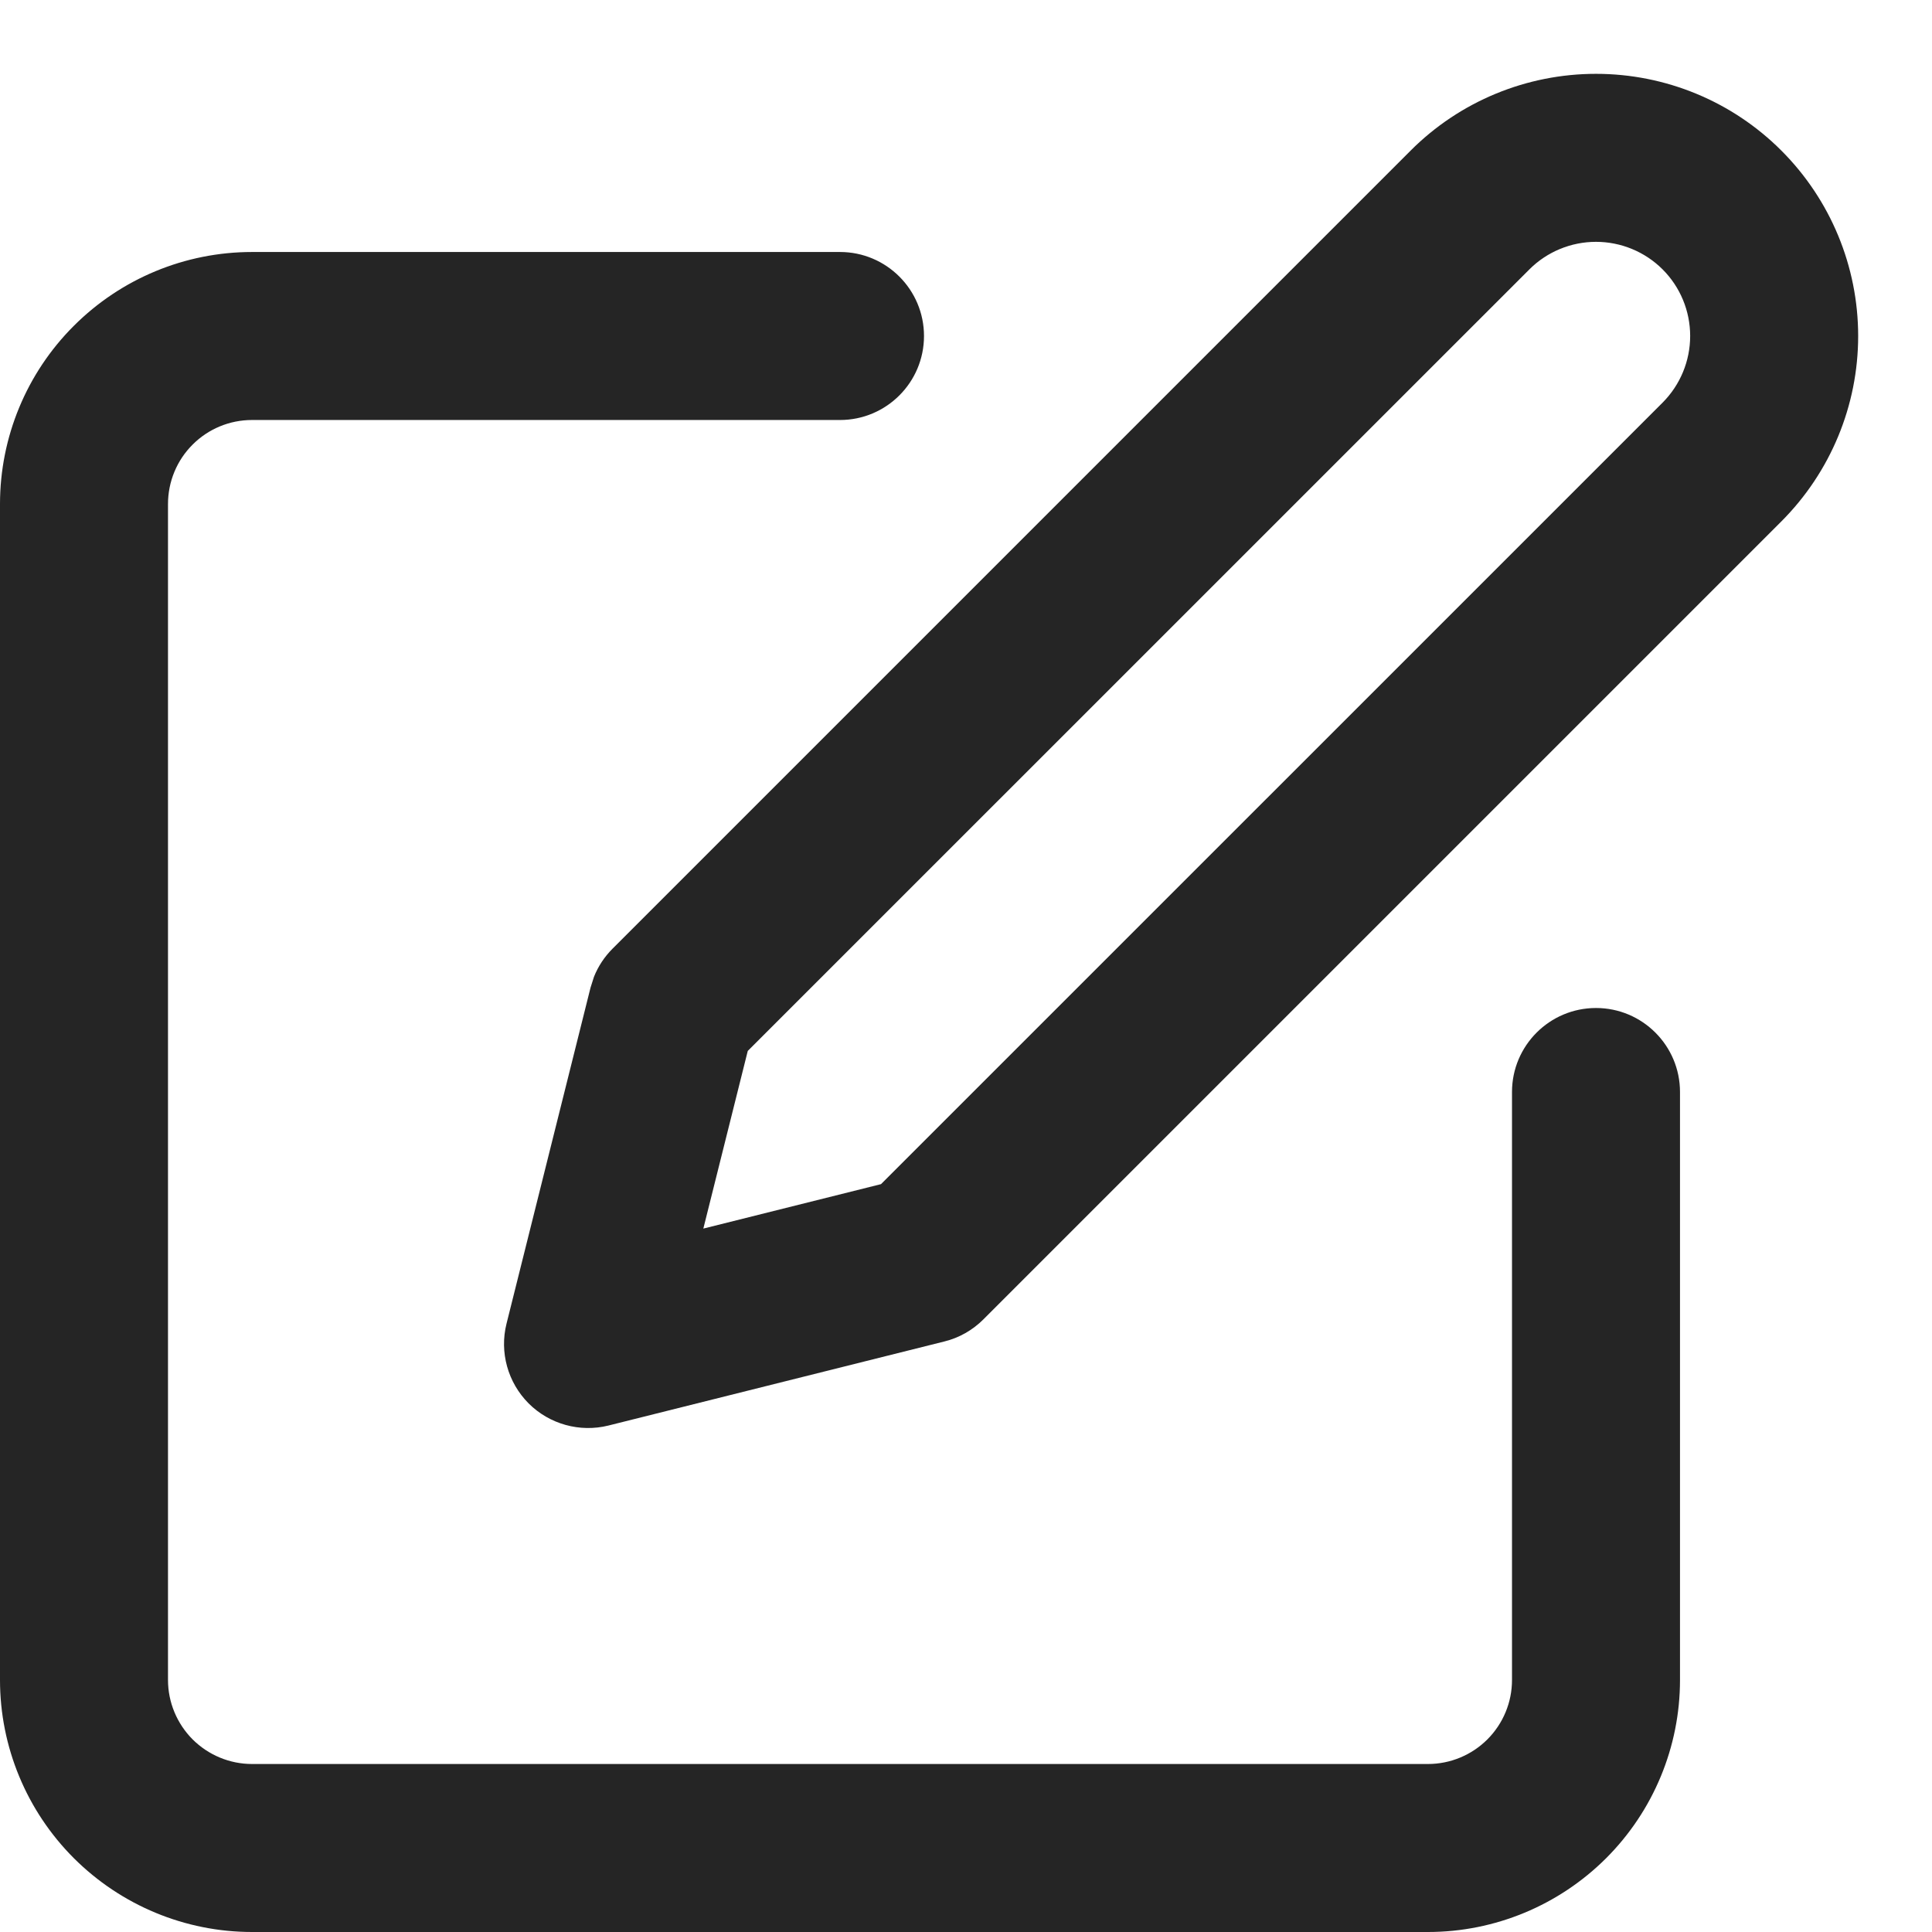
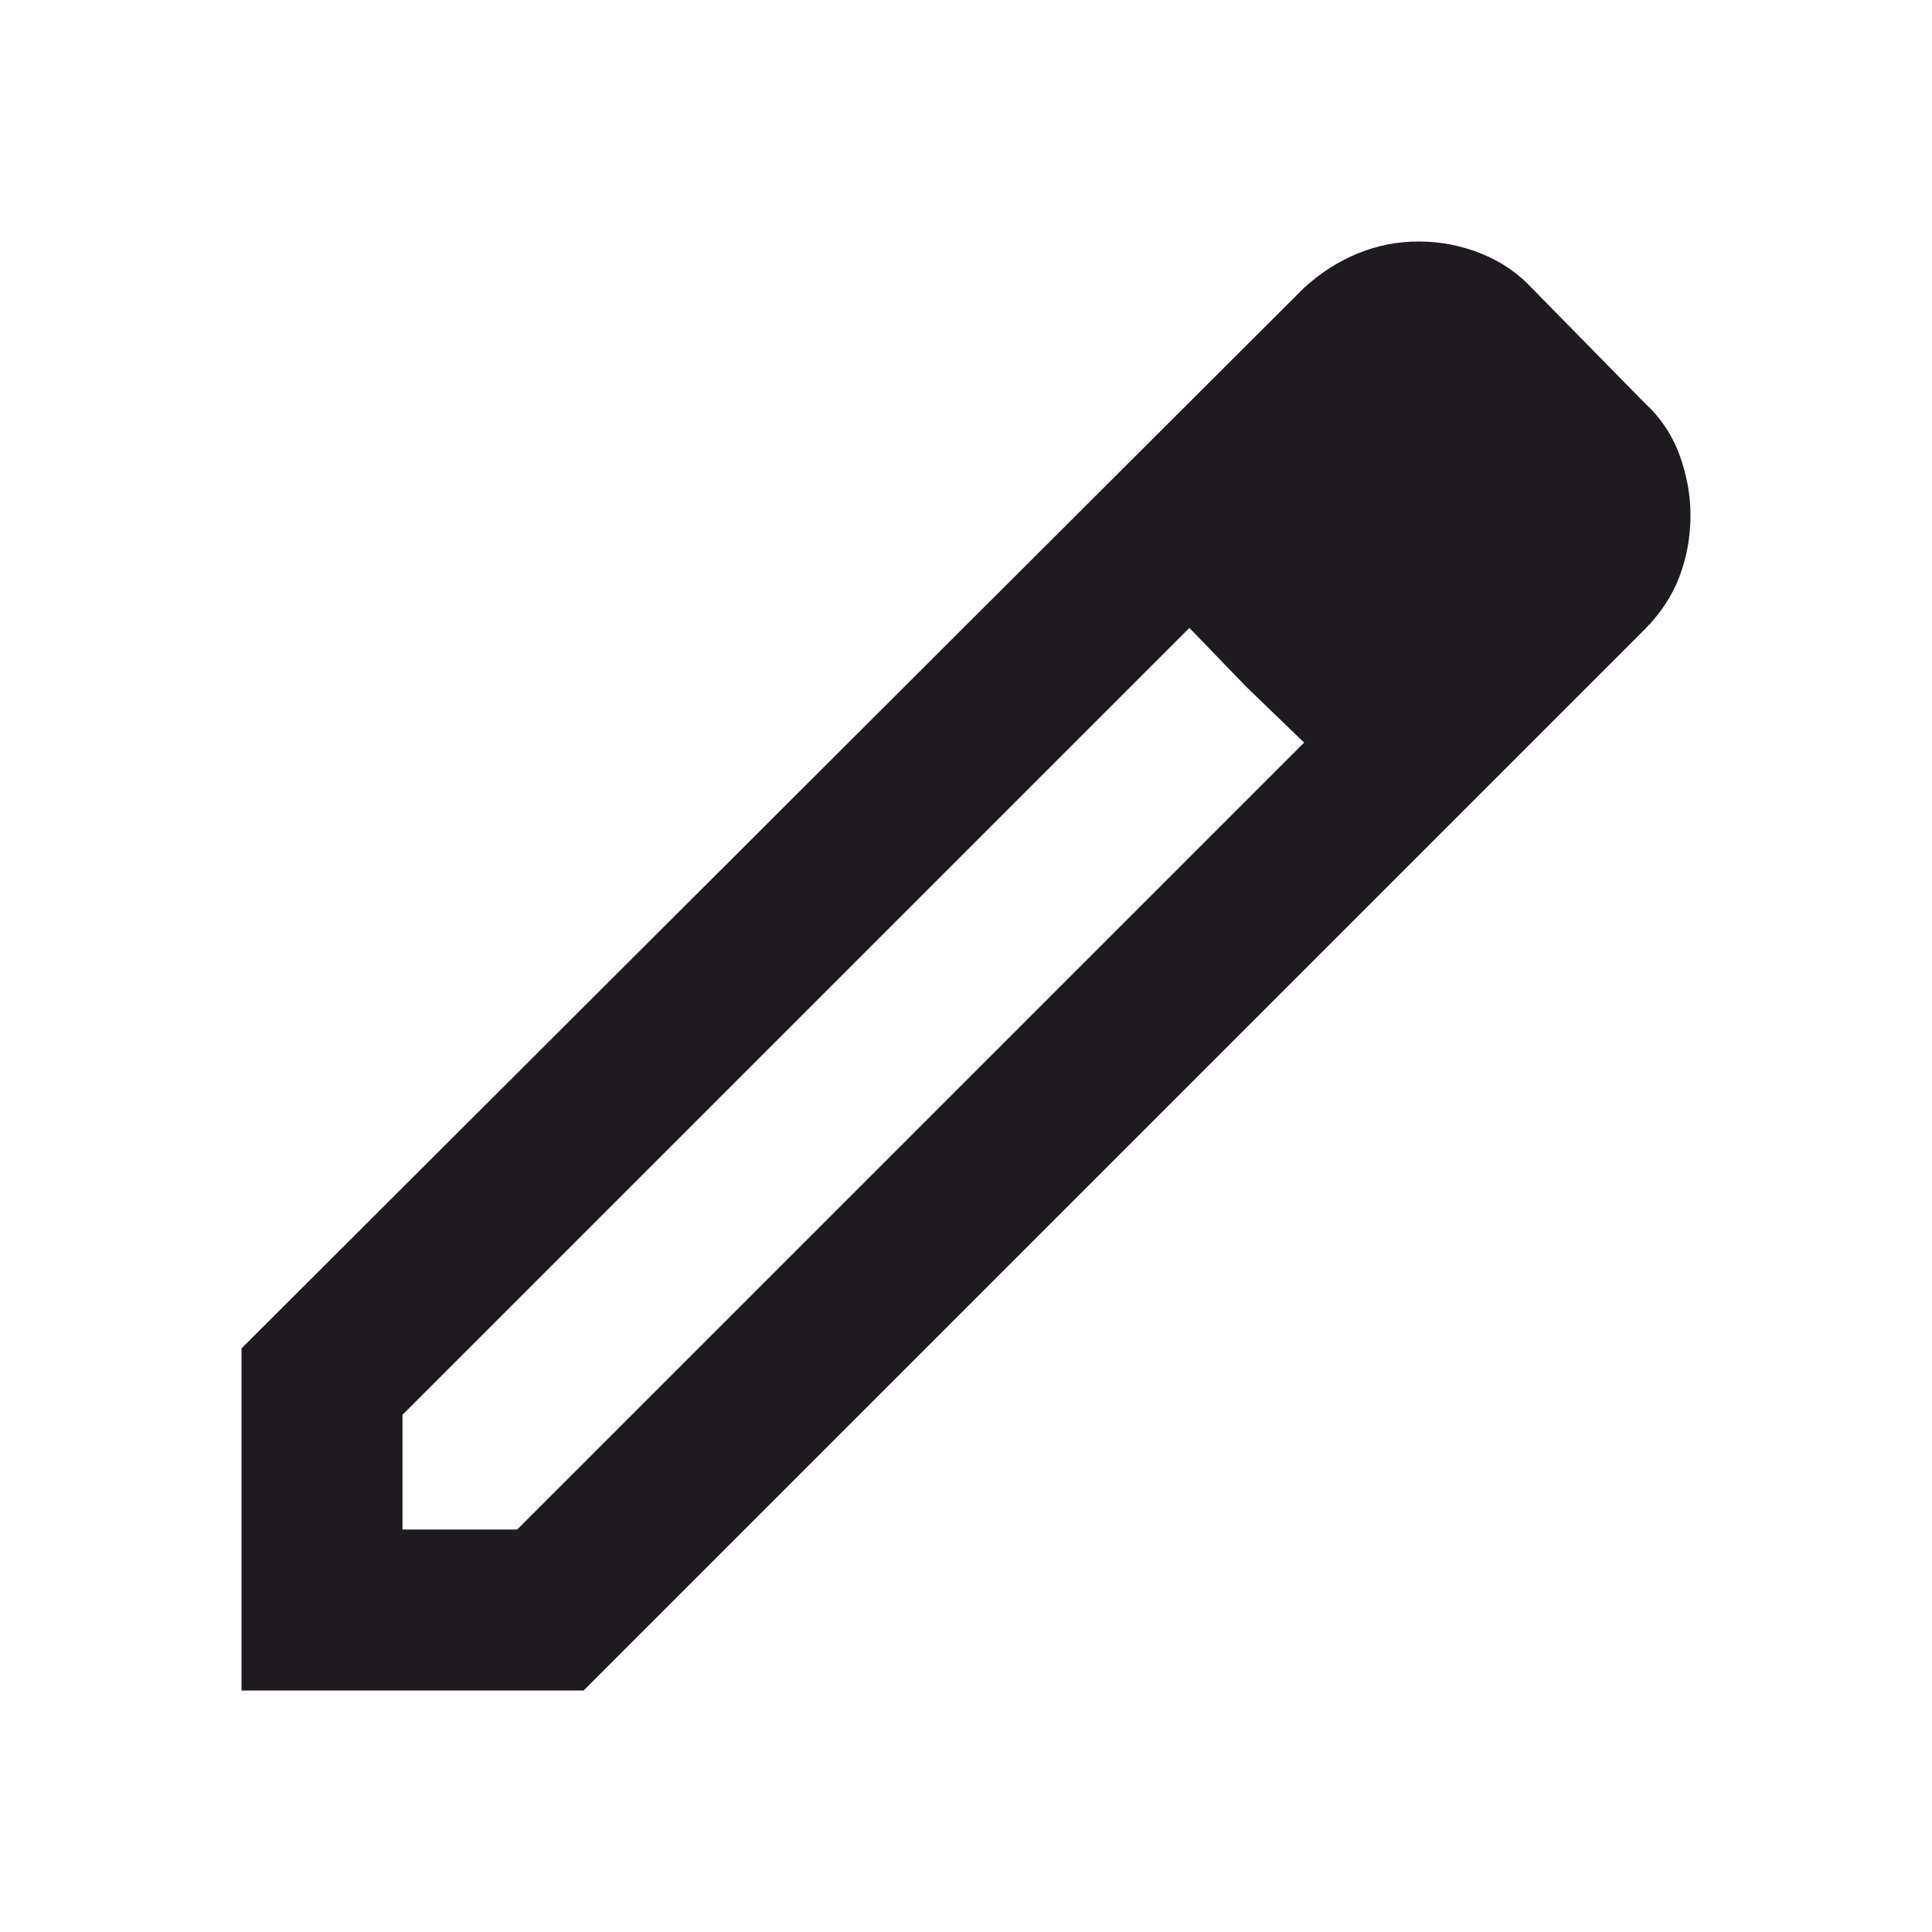
- <svg xmlns="http://www.w3.org/2000/svg" width="23" height="23" viewBox="0 0 23 23" fill="none">
-   <path d="M0 20V6C5.99779e-05 5.204 0.316 4.441 0.879 3.879C1.442 3.316 2.204 3 3 3H10C10.552 3 11 3.448 11 4C11 4.552 10.552 5 10 5H3C2.735 5 2.48 5.105 2.293 5.293C2.105 5.48 2 5.735 2 6V20C2 20.265 2.106 20.519 2.293 20.707C2.481 20.894 2.735 21 3 21H17C17.265 21 17.52 20.894 17.707 20.707C17.895 20.519 18 20.265 18 20V13C18 12.448 18.448 12 19 12C19.552 12 20 12.448 20 13V20C20 20.795 19.684 21.558 19.121 22.121C18.558 22.683 17.796 23 17 23H3C2.204 23 1.442 22.683 0.879 22.121C0.316 21.558 0 20.795 0 20ZM20.121 4C20.121 3.702 20.003 3.417 19.793 3.207C19.583 2.997 19.297 2.879 19 2.879C18.703 2.879 18.417 2.997 18.207 3.207L8.902 12.511L8.373 14.626L10.488 14.097L19.793 4.793C20.003 4.582 20.121 4.297 20.121 4ZM22.121 4C22.121 4.828 21.792 5.621 21.207 6.207L11.707 15.707C11.579 15.835 11.418 15.927 11.242 15.97L7.242 16.971C6.902 17.055 6.541 16.955 6.293 16.707C6.045 16.458 5.945 16.098 6.03 15.758L7.03 11.758L7.071 11.629C7.121 11.503 7.197 11.389 7.293 11.293L16.793 1.793C17.378 1.207 18.172 0.879 19 0.879C19.828 0.879 20.622 1.207 21.207 1.793C21.792 2.378 22.121 3.172 22.121 4Z" fill="#252525" />
+ <svg xmlns="http://www.w3.org/2000/svg" width="24" height="24" viewBox="0 0 24 24" fill="none">
+   <path d="M5 19H6.425L16.2 9.225L14.775 7.8L5 17.575V19ZM3 21V16.75L16.2 3.575C16.4 3.392 16.621 3.25 16.863 3.15C17.104 3.05 17.358 3 17.625 3C17.892 3 18.15 3.05 18.4 3.15C18.65 3.25 18.867 3.4 19.05 3.6L20.425 5C20.625 5.183 20.771 5.4 20.863 5.65C20.954 5.9 21 6.15 21 6.4C21 6.667 20.954 6.921 20.863 7.162C20.771 7.404 20.625 7.625 20.425 7.825L7.25 21H3ZM15.475 8.525L14.775 7.8L16.2 9.225L15.475 8.525Z" fill="#1D1B20" />
</svg>
